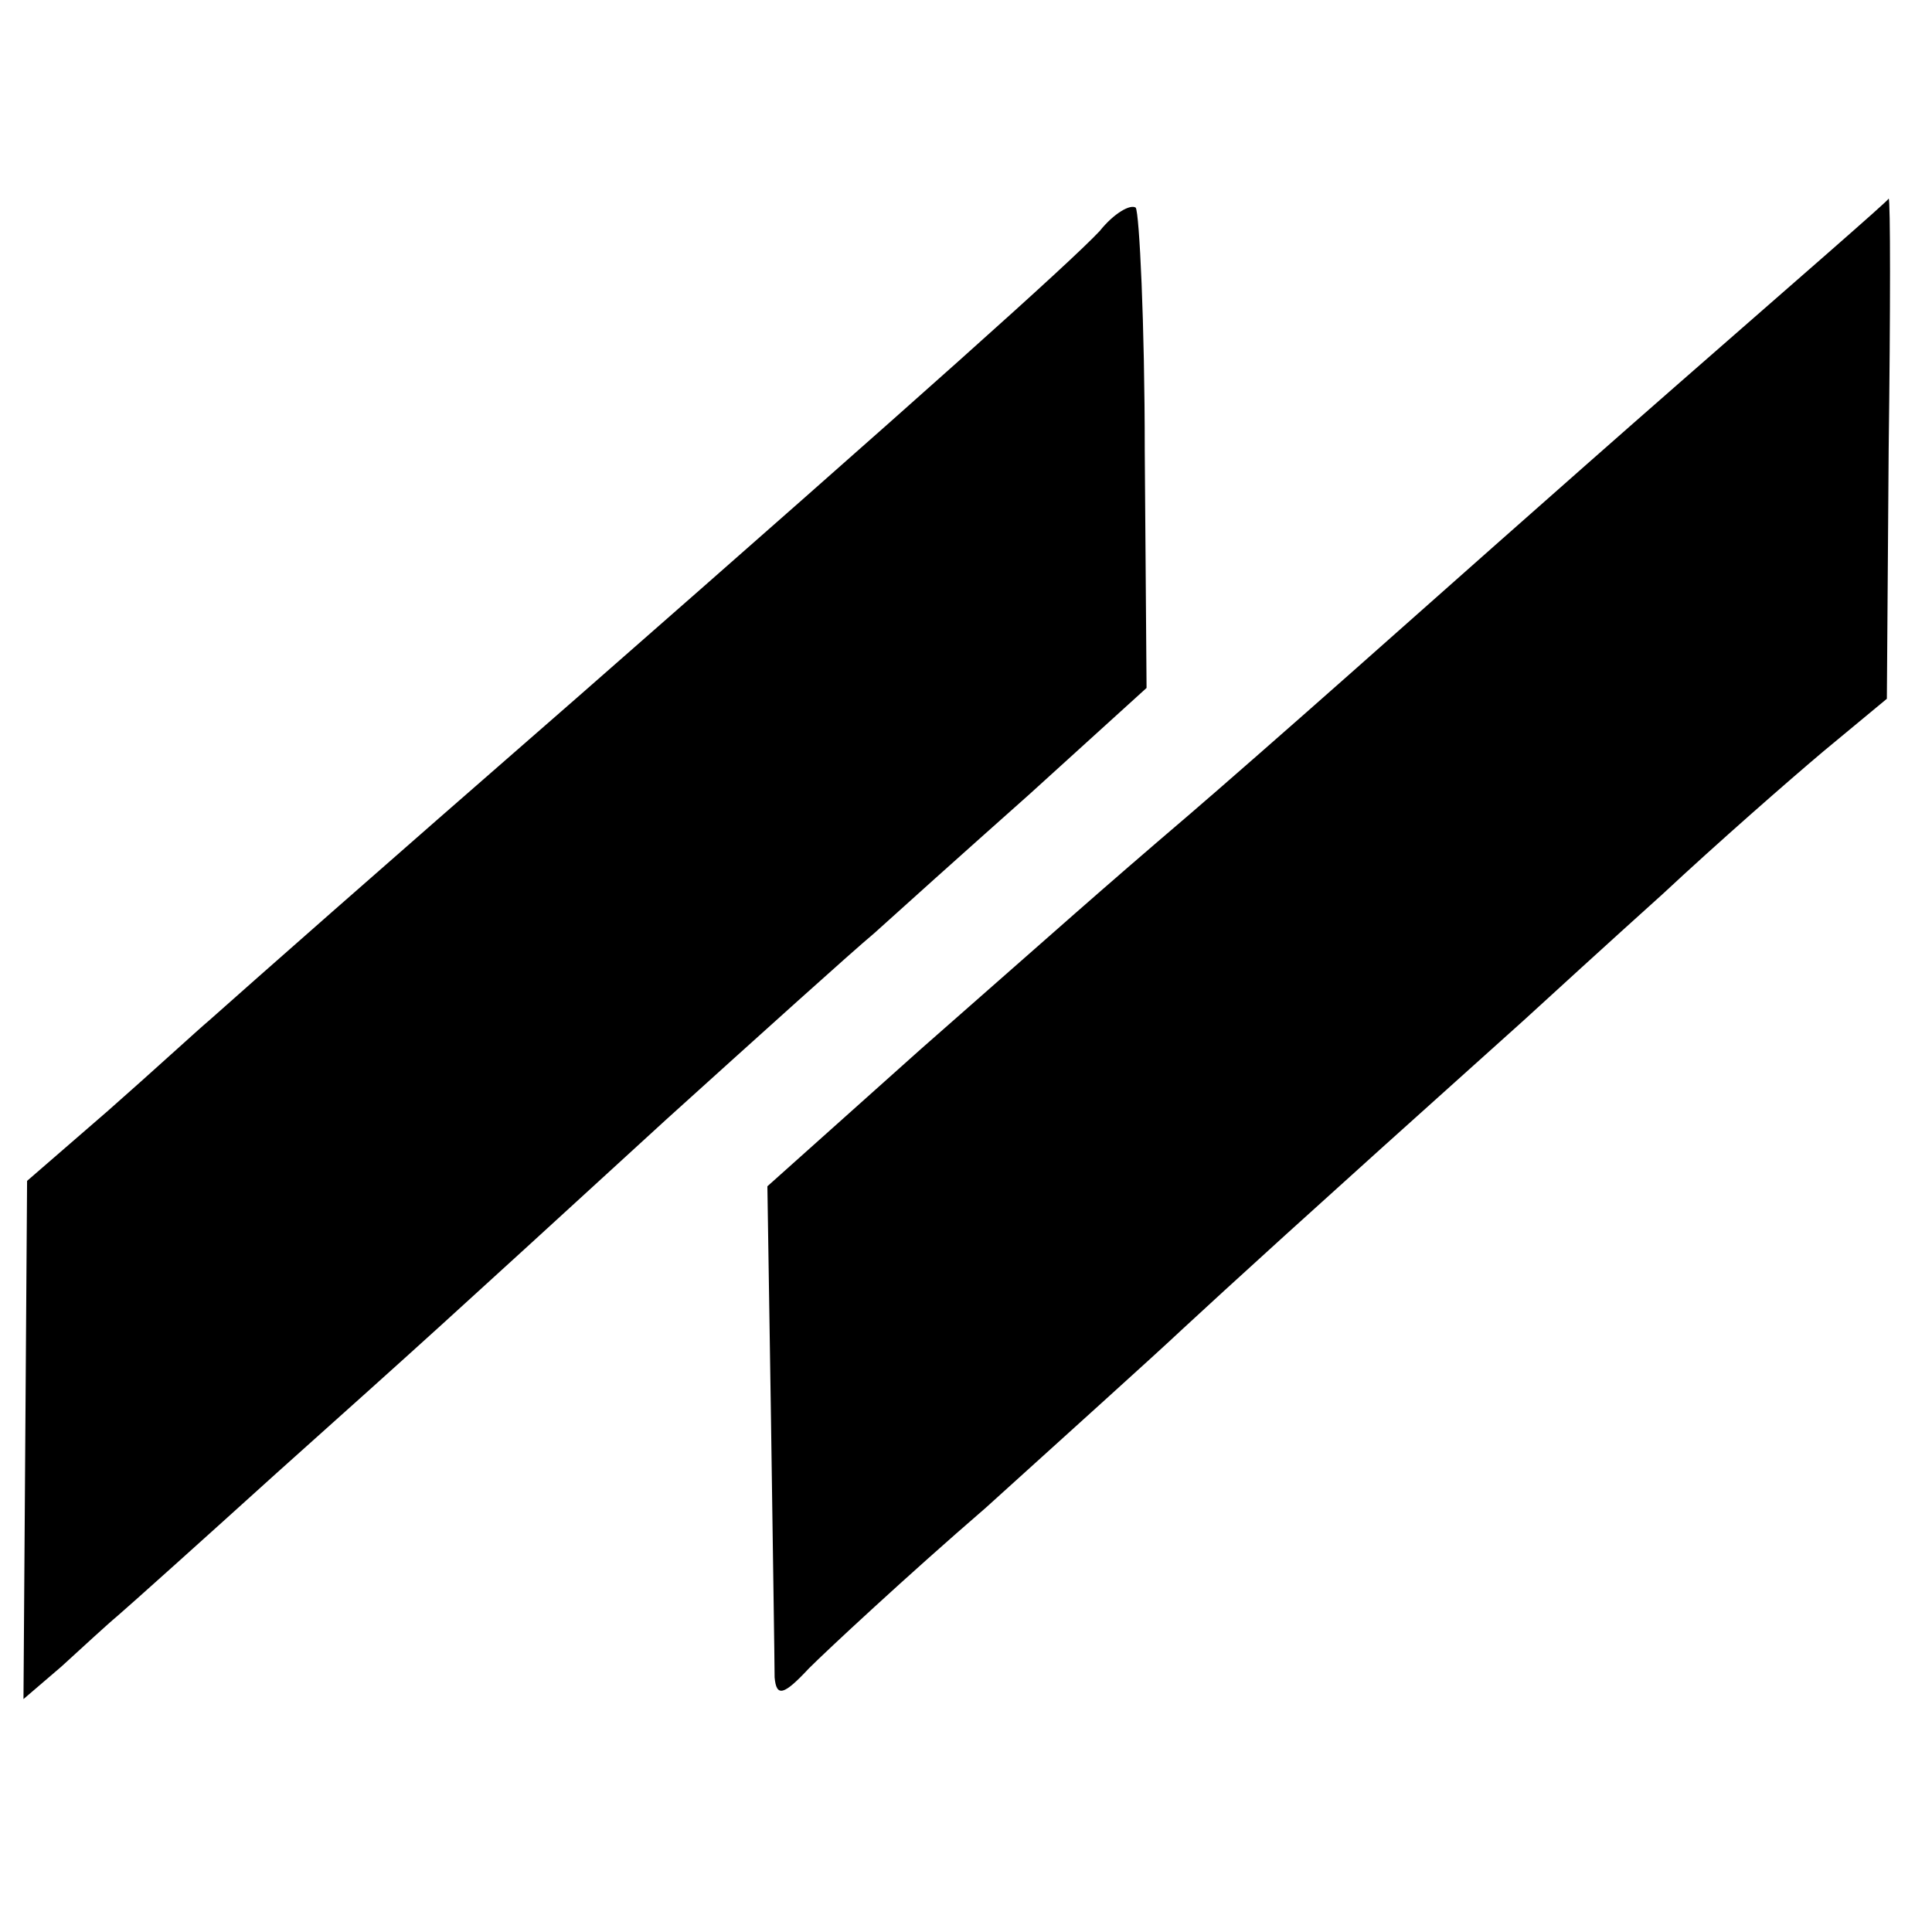
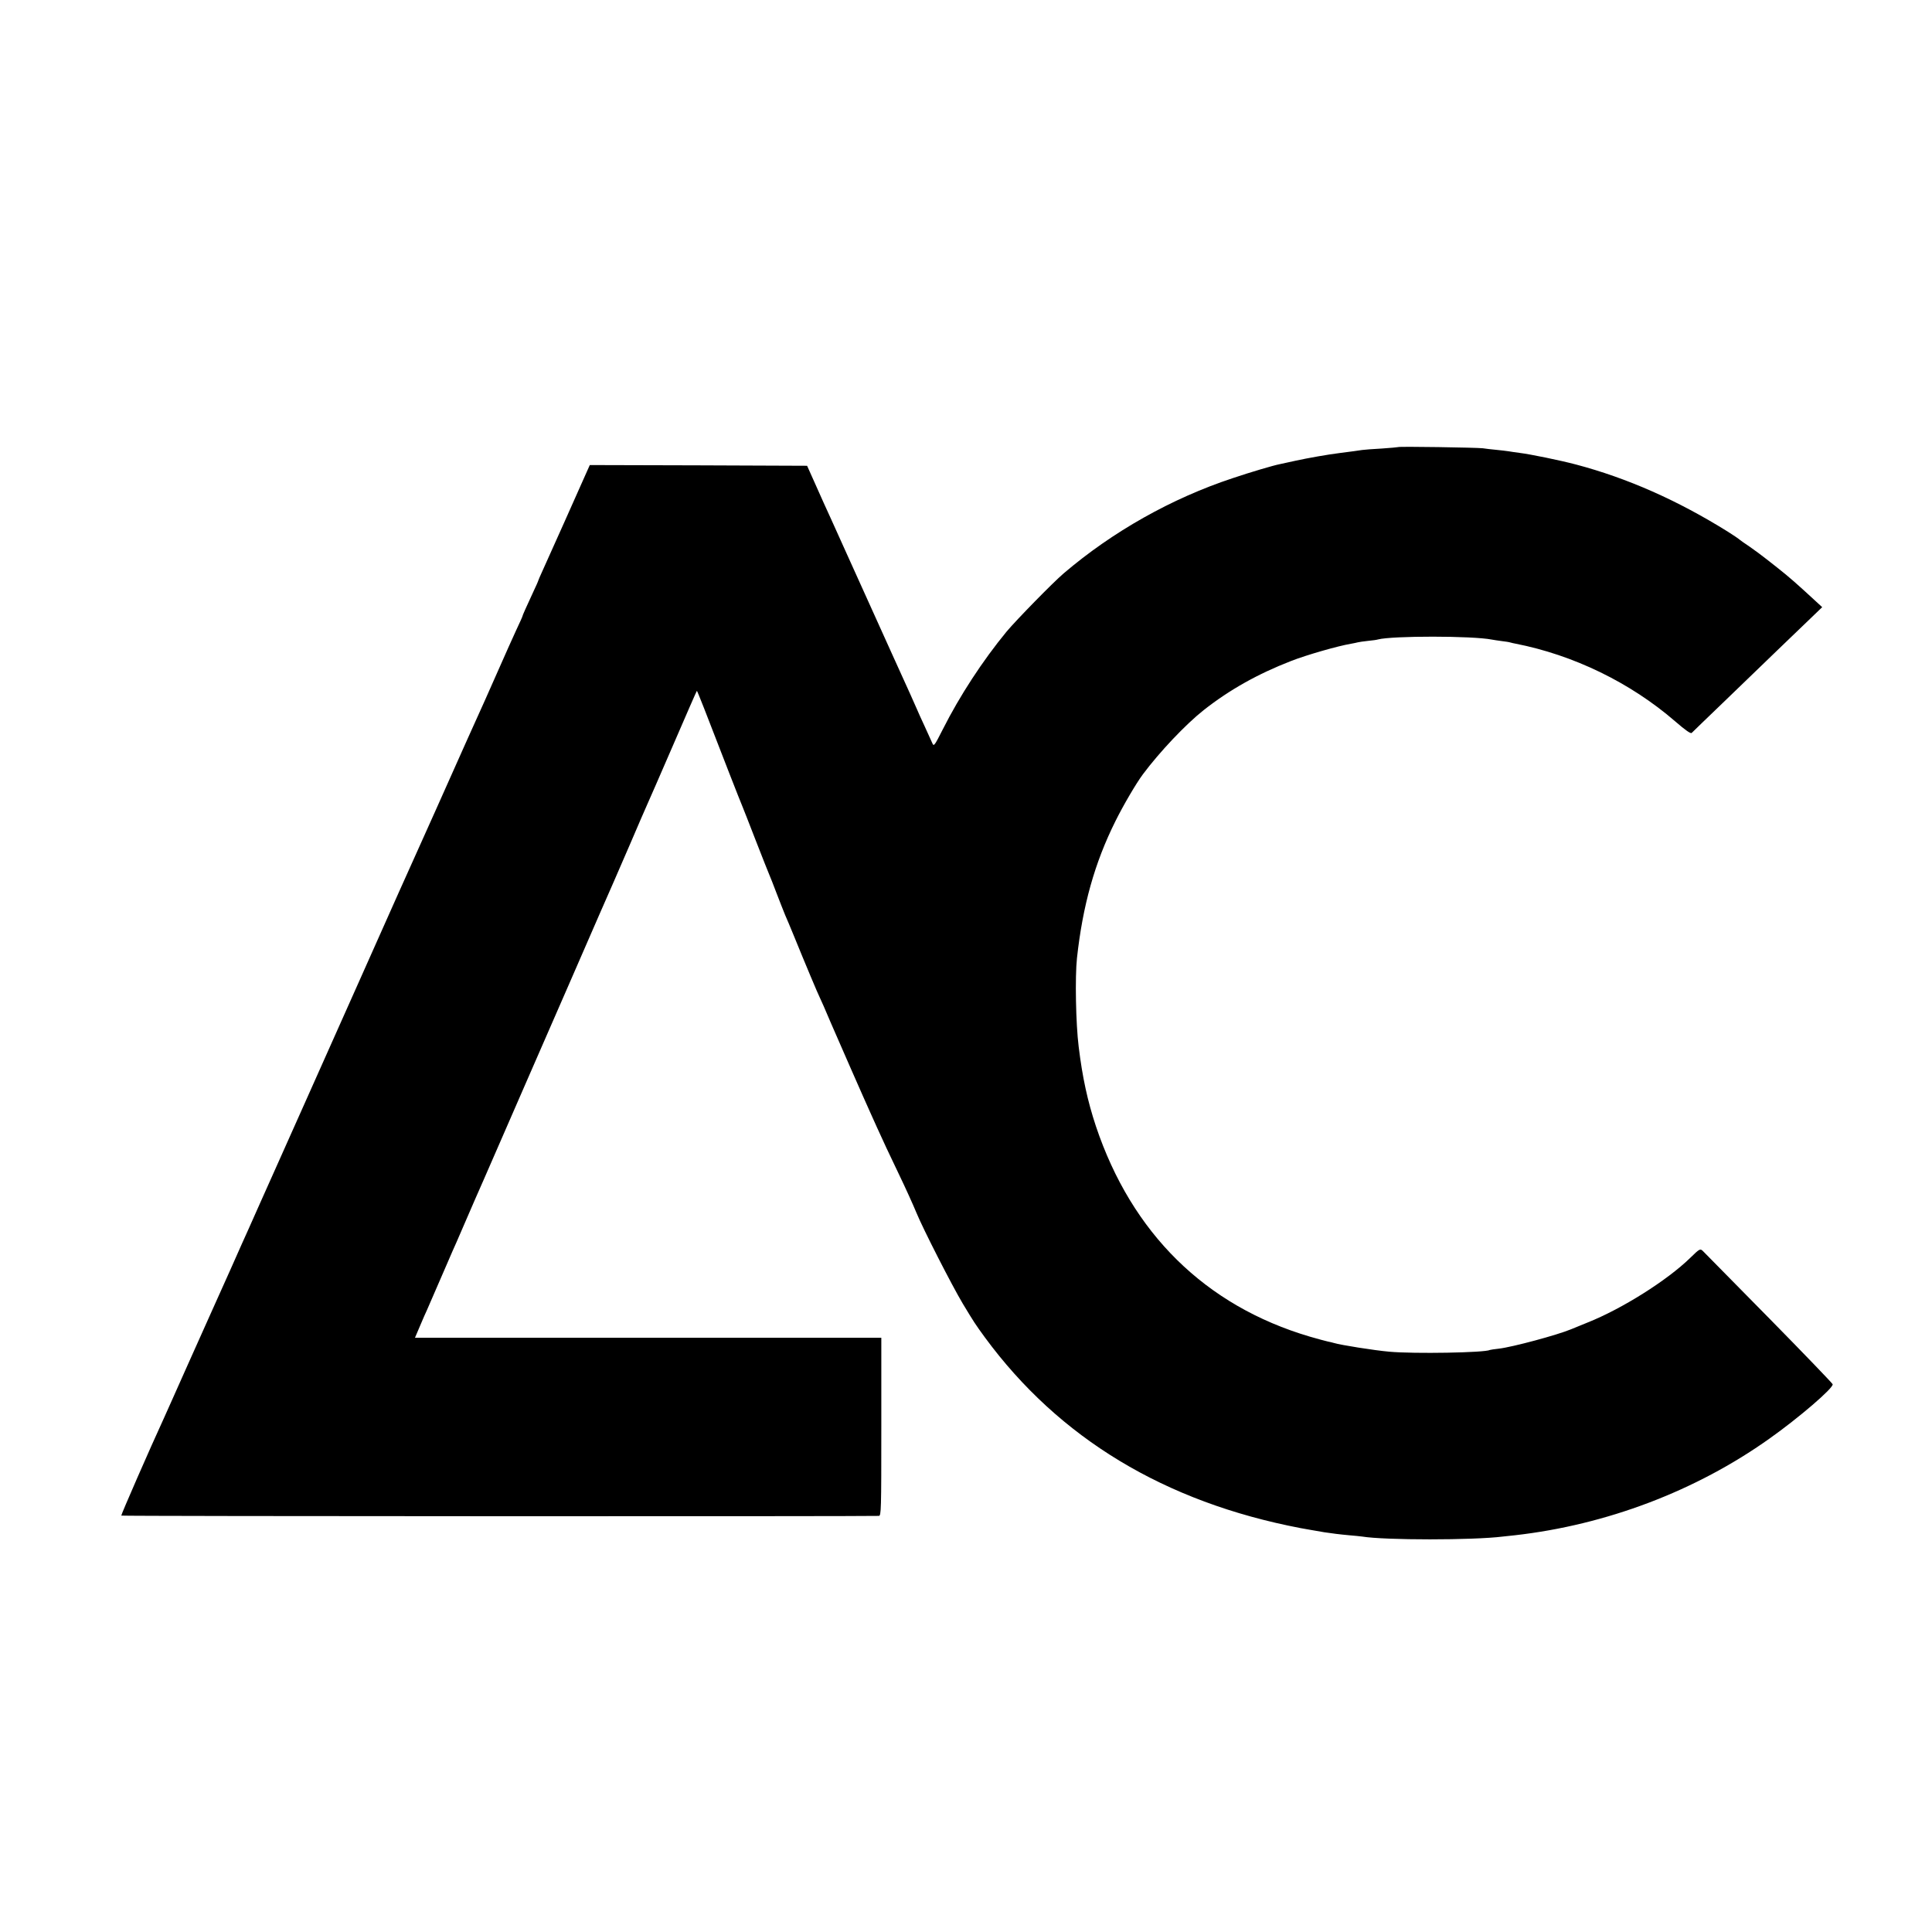
- <svg xmlns="http://www.w3.org/2000/svg" version="1.0" width="107pt" height="107pt" viewBox="0 0 107 107" preserveAspectRatio="xMidYMid meet">
-   <g transform="translate(0,107) scale(0.1,-0.1)" fill="#000000" stroke="none">
-     <path d="M609 942 c-17 -18 -95 -88 -289 -258 -117 -102 -177 -155 -204 -179 -6 -5 -31 -28 -56 -50 l-45 -39 -1 -144 -1 -143 21 18 c11 10 25 23 31 28 7 6 46 41 88 79 86 77 86 77 216 196 52 47 103 93 115 103 11 10 50 45 86 77 l65 59 -1 131 c0 71 -3 132 -5 135 -3 2 -12 -3 -20 -13z" />
-     <path d="M929 857 c-64 -56 -145 -128 -180 -159 -35 -31 -75 -66 -89 -78 -55 -47 -68 -59 -150 -131 l-85 -76 2 -129 c1 -71 2 -135 2 -143 1 -11 5 -10 19 5 10 10 54 51 98 89 43 39 92 83 109 99 26 24 63 58 189 171 12 11 47 43 77 70 30 28 70 63 89 79 l35 29 1 138 c1 77 1 139 0 139 0 -1 -53 -47 -117 -103z" />
+ <svg xmlns="http://www.w3.org/2000/svg" version="1.0" width="1346pt" height="1346pt" viewBox="0 0 1346 1346" preserveAspectRatio="xMidYMid meet">
+   <g transform="translate(0,1346) scale(0.1,-0.1)" fill="#000000" stroke="none">
+     <path d="M9739 10345 c-2 -1 -53 -6 -114 -10 -60 -3 -121 -8 -135 -10 -25 -4 -83 -12 -155 -21 -82 -10 -223 -35 -310 -54 -49 -11 -99 -22 -110 -24 -42 -8 -208 -57 -326 -97 -427 -141 -838 -373 -1179 -664 -75 -64 -330 -325 -397 -405 -167 -203 -326 -446 -445 -682 -57 -112 -62 -120 -72 -97 -6 13 -30 67 -54 119 -24 52 -48 104 -52 115 -4 11 -76 171 -160 355 -182 402 -156 344 -330 730 -78 173 -151 335 -163 360 -11 25 -41 92 -67 150 l-47 105 -757 3 -757 2 -21 -47 c-36 -83 -279 -625 -309 -691 -16 -35 -29 -65 -29 -67 0 -3 -15 -37 -34 -77 -51 -110 -76 -166 -76 -171 0 -3 -20 -47 -44 -98 -24 -52 -76 -168 -116 -259 -40 -91 -86 -194 -102 -230 -33 -71 -180 -400 -345 -770 -58 -129 -115 -257 -128 -285 -13 -27 -193 -430 -400 -895 -207 -465 -385 -863 -395 -885 -10 -22 -57 -128 -105 -235 -48 -107 -95 -213 -105 -235 -10 -22 -48 -107 -85 -190 -37 -82 -75 -168 -85 -191 -10 -22 -67 -148 -125 -280 -59 -131 -118 -264 -132 -294 -14 -30 -89 -199 -168 -375 -78 -176 -152 -340 -163 -365 -96 -208 -300 -675 -297 -679 2 -5 5187 -6 5278 -2 16 1 17 38 17 621 l0 620 -1625 0 -1624 0 35 82 c19 45 41 96 49 112 20 45 76 174 135 311 28 66 60 138 70 160 10 22 39 90 65 150 26 61 55 128 65 150 10 22 89 202 175 400 86 198 163 374 170 390 8 17 147 336 310 710 163 374 302 694 310 710 7 17 59 136 115 265 55 129 109 253 119 275 10 22 92 209 181 415 89 206 163 376 165 377 2 3 59 -142 227 -577 44 -113 84 -214 89 -225 5 -11 47 -119 94 -240 47 -121 90 -229 95 -240 5 -11 28 -69 51 -130 23 -60 50 -128 59 -150 10 -22 38 -89 63 -150 76 -187 169 -408 178 -424 9 -18 38 -84 79 -181 32 -75 241 -551 275 -625 12 -27 32 -72 45 -100 42 -93 82 -179 157 -335 41 -85 94 -202 118 -260 46 -112 246 -504 323 -633 78 -129 84 -139 154 -235 517 -703 1253 -1147 2198 -1328 23 -4 94 -17 166 -29 53 -8 107 -15 174 -21 36 -3 76 -7 90 -9 158 -26 773 -26 980 0 19 2 57 6 84 9 636 72 1260 308 1773 673 205 145 447 353 441 379 -2 7 -199 212 -438 455 -239 243 -446 453 -459 466 -26 27 -25 28 -96 -41 -161 -157 -476 -355 -715 -450 -52 -21 -104 -42 -115 -47 -96 -40 -408 -124 -503 -135 -32 -3 -59 -8 -62 -9 -33 -19 -529 -28 -702 -12 -102 9 -337 46 -386 61 -9 3 -28 7 -42 10 -14 3 -70 18 -125 34 -728 215 -1240 720 -1490 1466 -58 175 -94 340 -120 554 -20 159 -26 486 -12 616 40 367 123 664 268 955 54 109 144 263 191 326 117 157 298 348 423 447 180 142 378 253 610 343 107 42 327 105 417 120 18 3 40 8 48 10 8 2 40 7 70 10 30 3 62 7 70 10 100 26 657 26 794 -1 12 -2 41 -7 66 -10 25 -3 53 -7 62 -10 9 -3 25 -6 35 -8 405 -79 802 -272 1113 -541 75 -65 109 -88 116 -81 6 6 109 106 229 221 120 116 286 276 369 356 83 80 187 180 231 222 l80 77 -50 46 c-126 116 -175 160 -265 231 -8 6 -40 31 -70 55 -30 24 -84 64 -120 89 -36 24 -67 46 -70 49 -5 5 -44 32 -81 55 -351 219 -701 374 -1060 469 -110 29 -319 72 -394 81 -27 4 -61 8 -75 11 -14 2 -52 7 -85 10 -33 3 -76 8 -95 11 -41 5 -586 14 -591 8z" />
  </g>
</svg>
